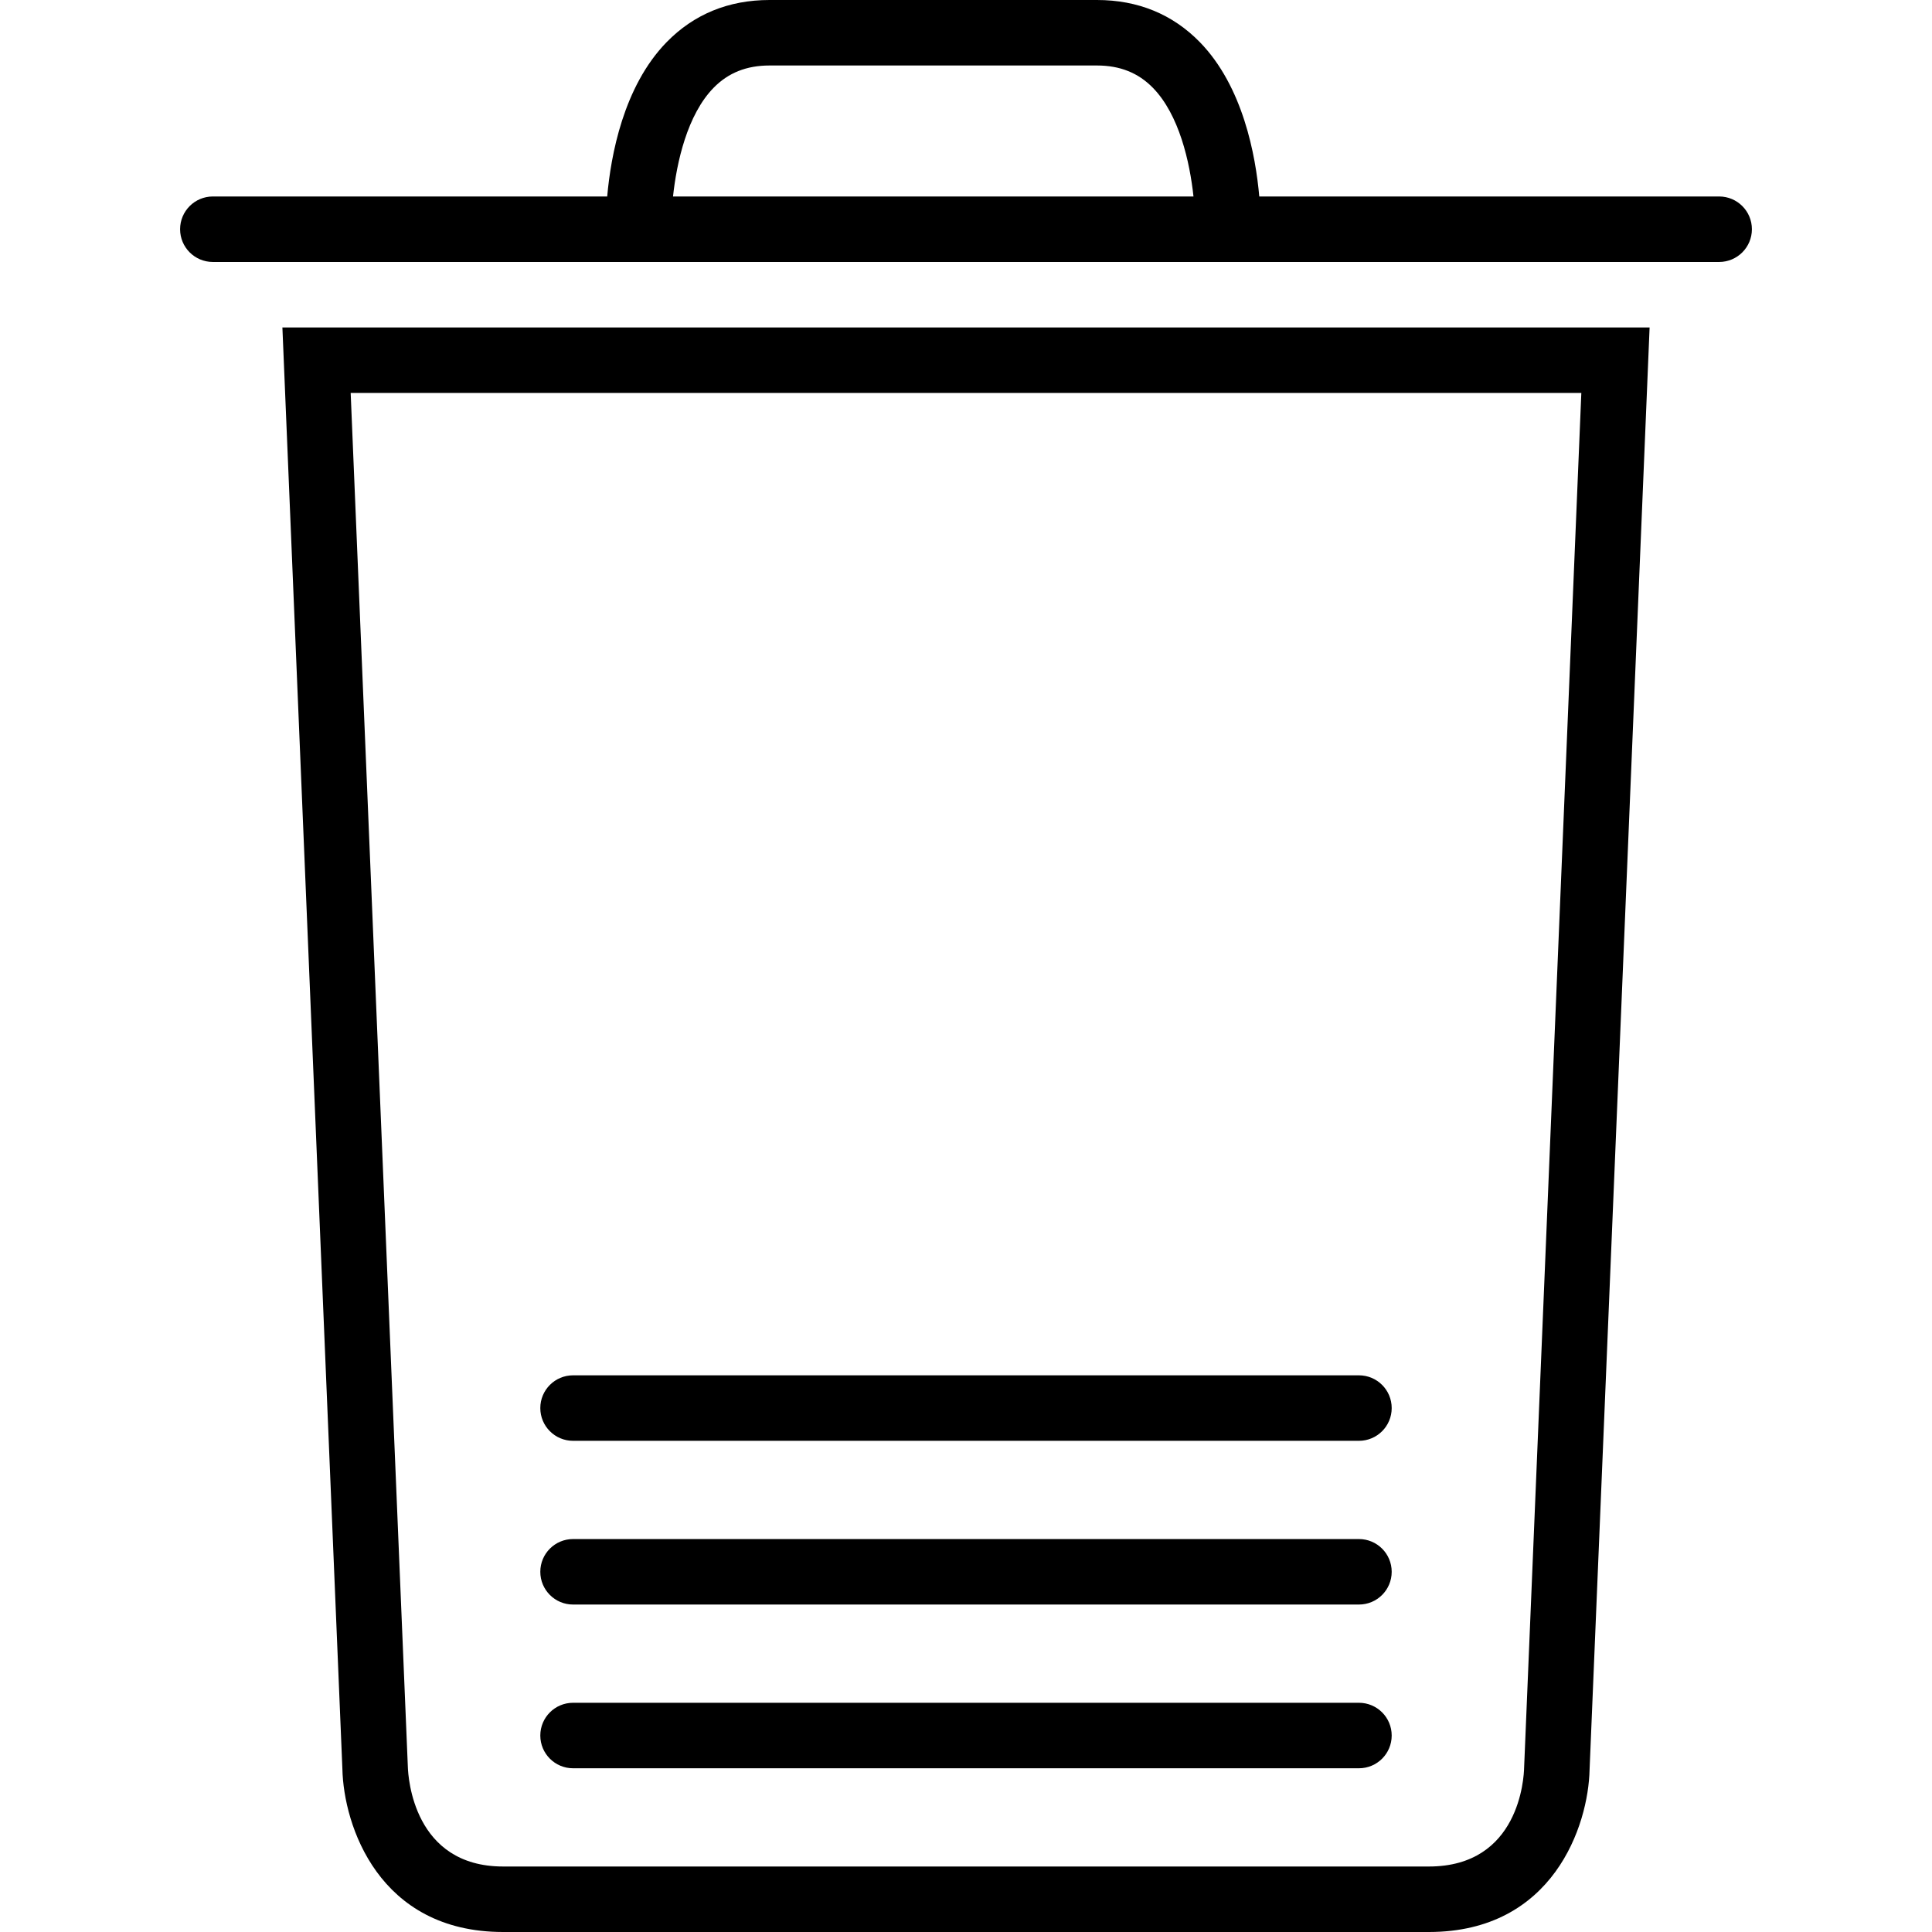
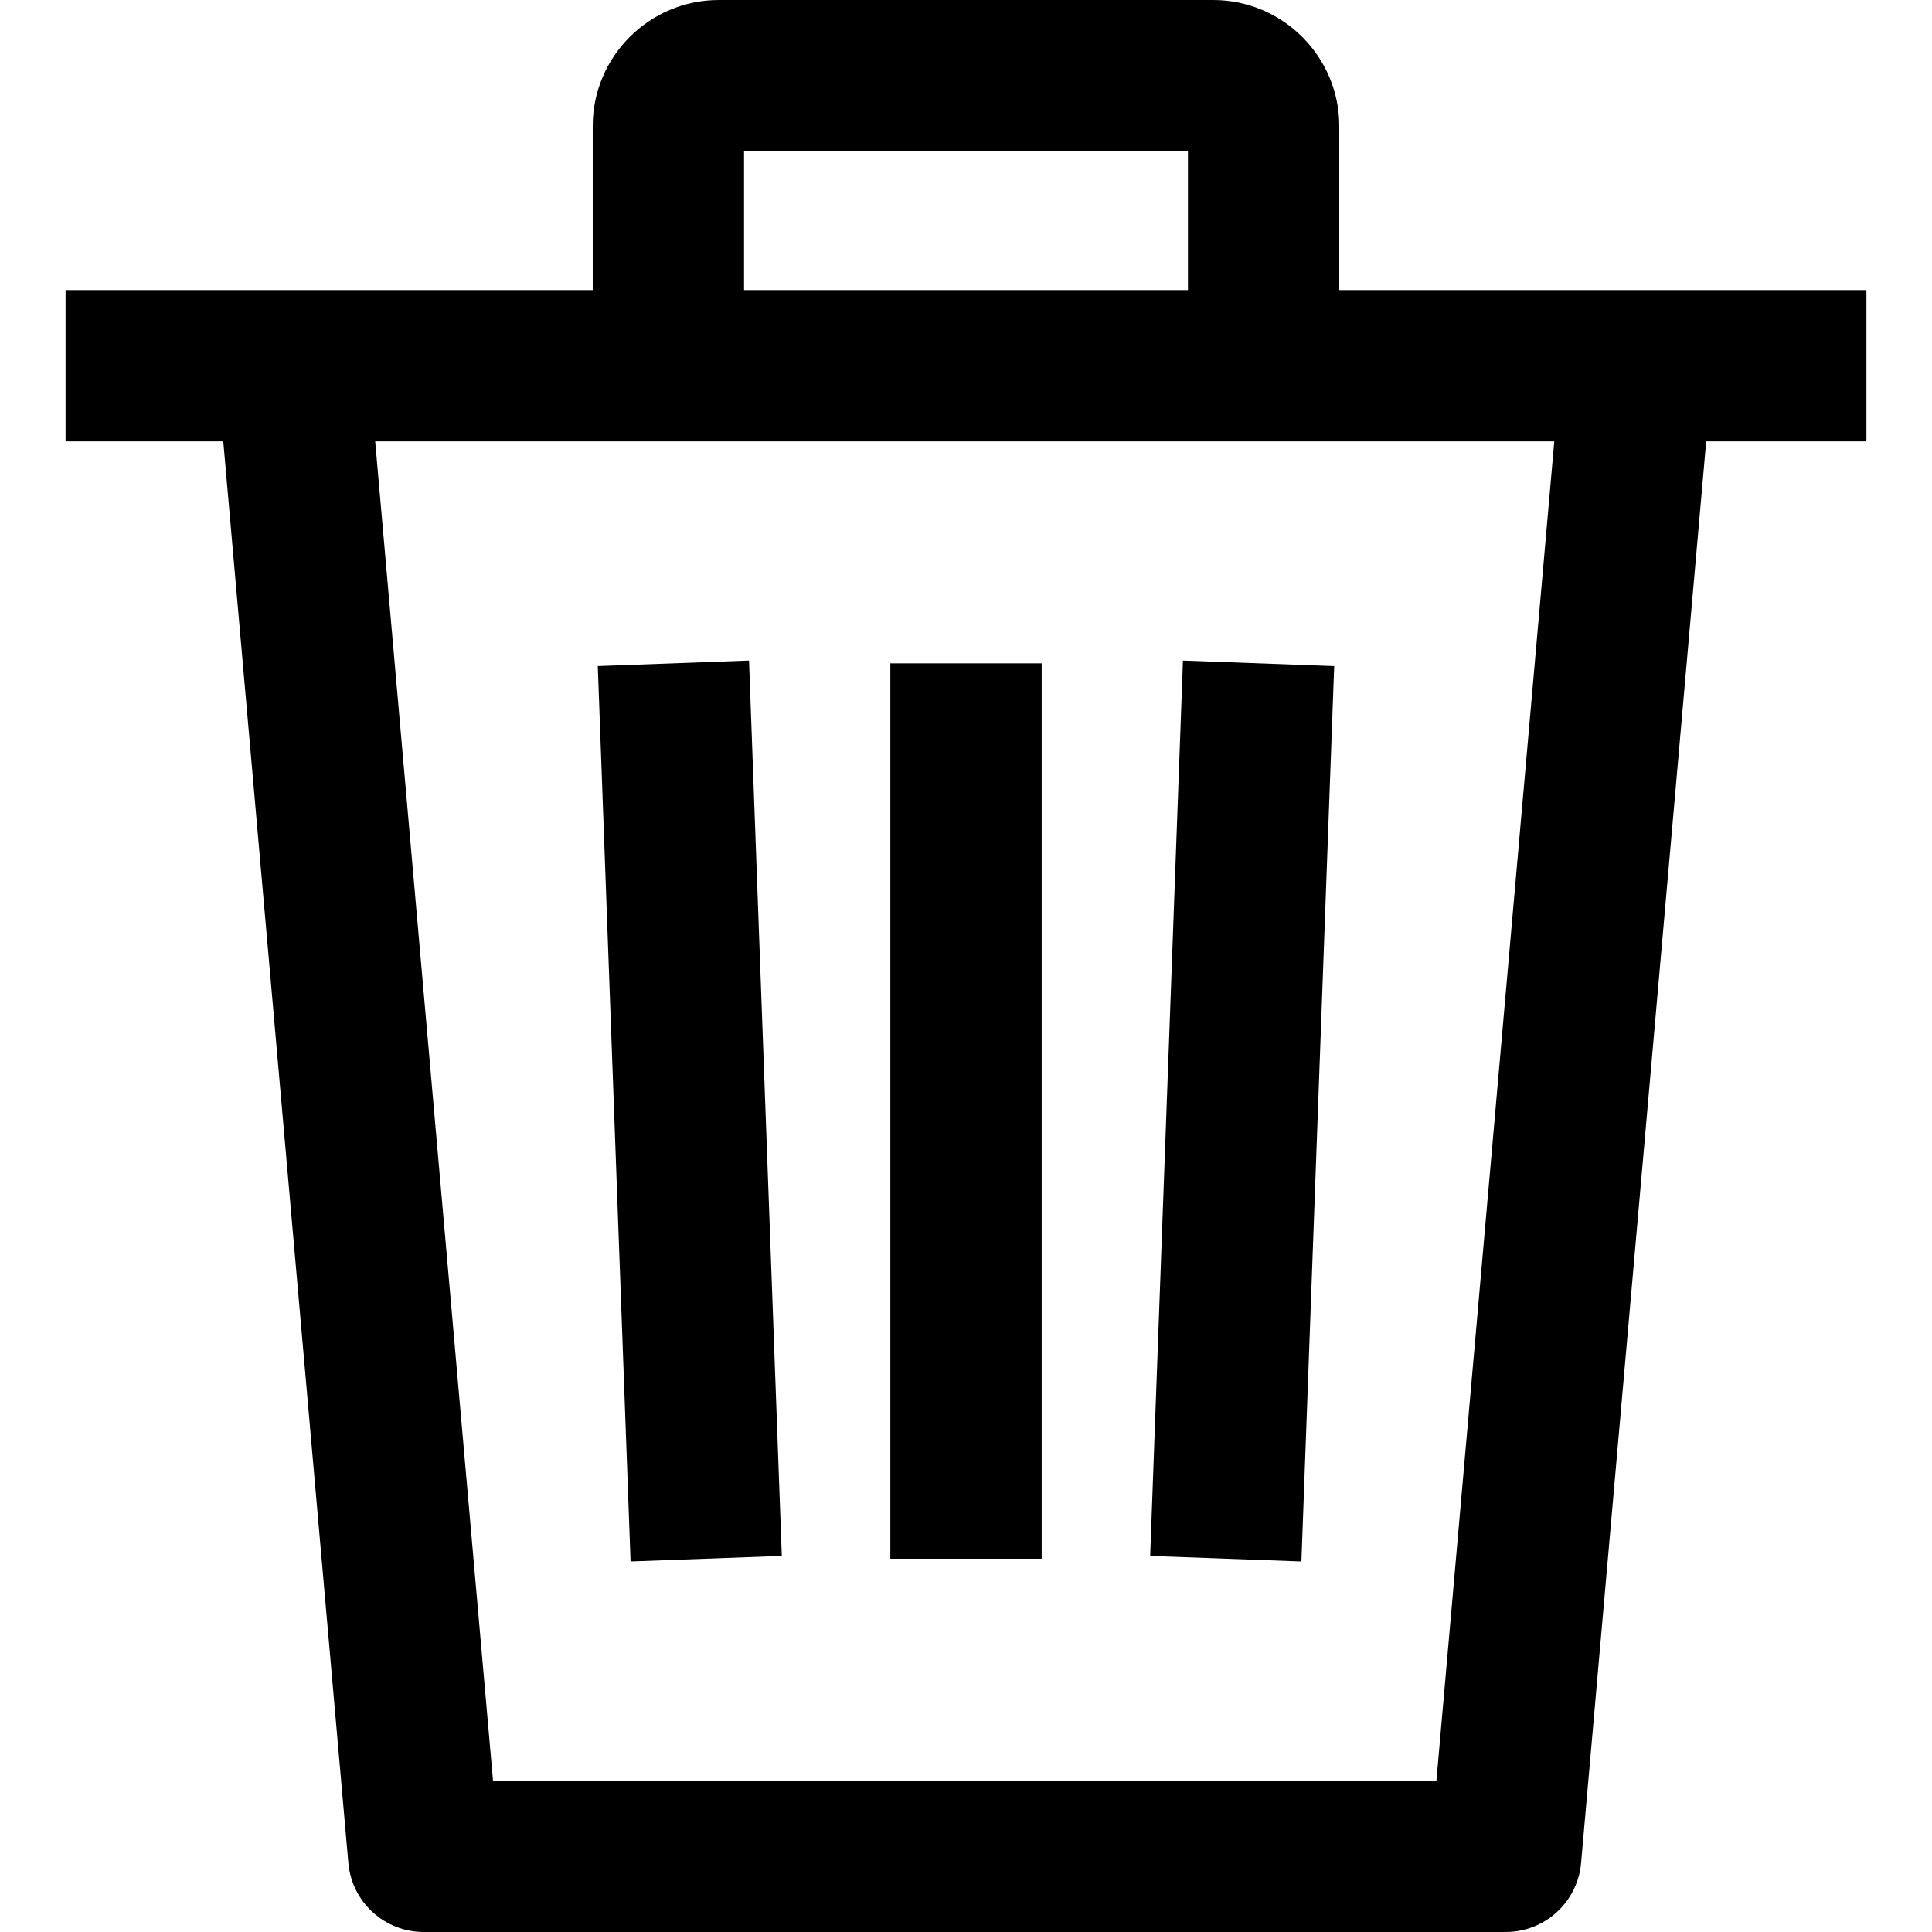
- <svg xmlns="http://www.w3.org/2000/svg" version="1.1" id="Capa_1" x="0px" y="0px" viewBox="0 0 59 59" style="enable-background:new 0 0 59 59;" xml:space="preserve">
+ <svg xmlns="http://www.w3.org/2000/svg" version="1.1" id="Capa_1" x="0px" y="0px" viewBox="0 0 512 512" style="enable-background:new 0 0 512 512;" xml:space="preserve">
  <g>
-     <path d="M52.5,6H38.456c-0.11-1.25-0.495-3.358-1.813-4.711C35.809,0.434,34.751,0,33.499,0H23.5c-1.252,0-2.31,0.434-3.144,1.289   C19.038,2.642,18.653,4.75,18.543,6H6.5c-0.552,0-1,0.447-1,1s0.448,1,1,1h46c0.552,0,1-0.447,1-1S53.052,6,52.5,6z M21.792,2.681   C22.24,2.223,22.799,2,23.5,2h9.999c0.701,0,1.26,0.223,1.708,0.681c0.805,0.823,1.128,2.271,1.24,3.319H20.553   C20.665,4.952,20.988,3.504,21.792,2.681z" />
-     <path d="M10.456,54.021C10.493,55.743,11.565,59,15.364,59h28.272c3.799,0,4.871-3.257,4.907-4.958L50.376,10H8.624L10.456,54.021z    M48.291,12l-1.747,41.979C46.538,54.288,46.4,57,43.636,57H15.364c-2.734,0-2.898-2.717-2.909-3.042L10.709,12H48.291z" />
-     <path d="M17.5,54h24c0.552,0,1-0.447,1-1s-0.448-1-1-1h-24c-0.552,0-1,0.447-1,1S16.948,54,17.5,54z" />
-     <path d="M17.5,49h24c0.552,0,1-0.447,1-1s-0.448-1-1-1h-24c-0.552,0-1,0.447-1,1S16.948,49,17.5,49z" />
-     <path d="M17.5,44h24c0.552,0,1-0.447,1-1s-0.448-1-1-1h-24c-0.552,0-1,0.447-1,1S16.948,44,17.5,44z" />
+     <g>
+       <g>
+         <polygon points="353.574,176.526 313.496,175.056 304.807,412.34 344.885,413.804    " />
+         <rect x="235.948" y="175.791" width="40.104" height="237.285" />
+         <polygon points="207.186,412.334 198.497,175.049 158.419,176.52 167.109,413.804    " />
+         <path d="M17.379,76.867v40.104h41.789L92.32,493.706C93.229,504.059,101.899,512,112.292,512h286.74     c10.394,0,19.07-7.947,19.972-18.301l33.153-376.728h42.464V76.867H17.379z M380.665,471.896H130.654L99.426,116.971h312.474     L380.665,471.896z" />
+       </g>
+     </g>
+   </g>
+   <g>
+     <g>
+       <path d="M321.504,0H190.496c-18.428,0-33.42,14.992-33.42,33.42v63.499h40.104V40.104h117.64v56.815h40.104V33.42    C354.924,14.992,339.932,0,321.504,0z" />
+     </g>
  </g>
  <g>
</g>
  <g>
</g>
  <g>
</g>
  <g>
</g>
  <g>
</g>
  <g>
</g>
  <g>
</g>
  <g>
</g>
  <g>
</g>
  <g>
</g>
  <g>
</g>
  <g>
</g>
  <g>
</g>
  <g>
</g>
  <g>
</g>
</svg>
